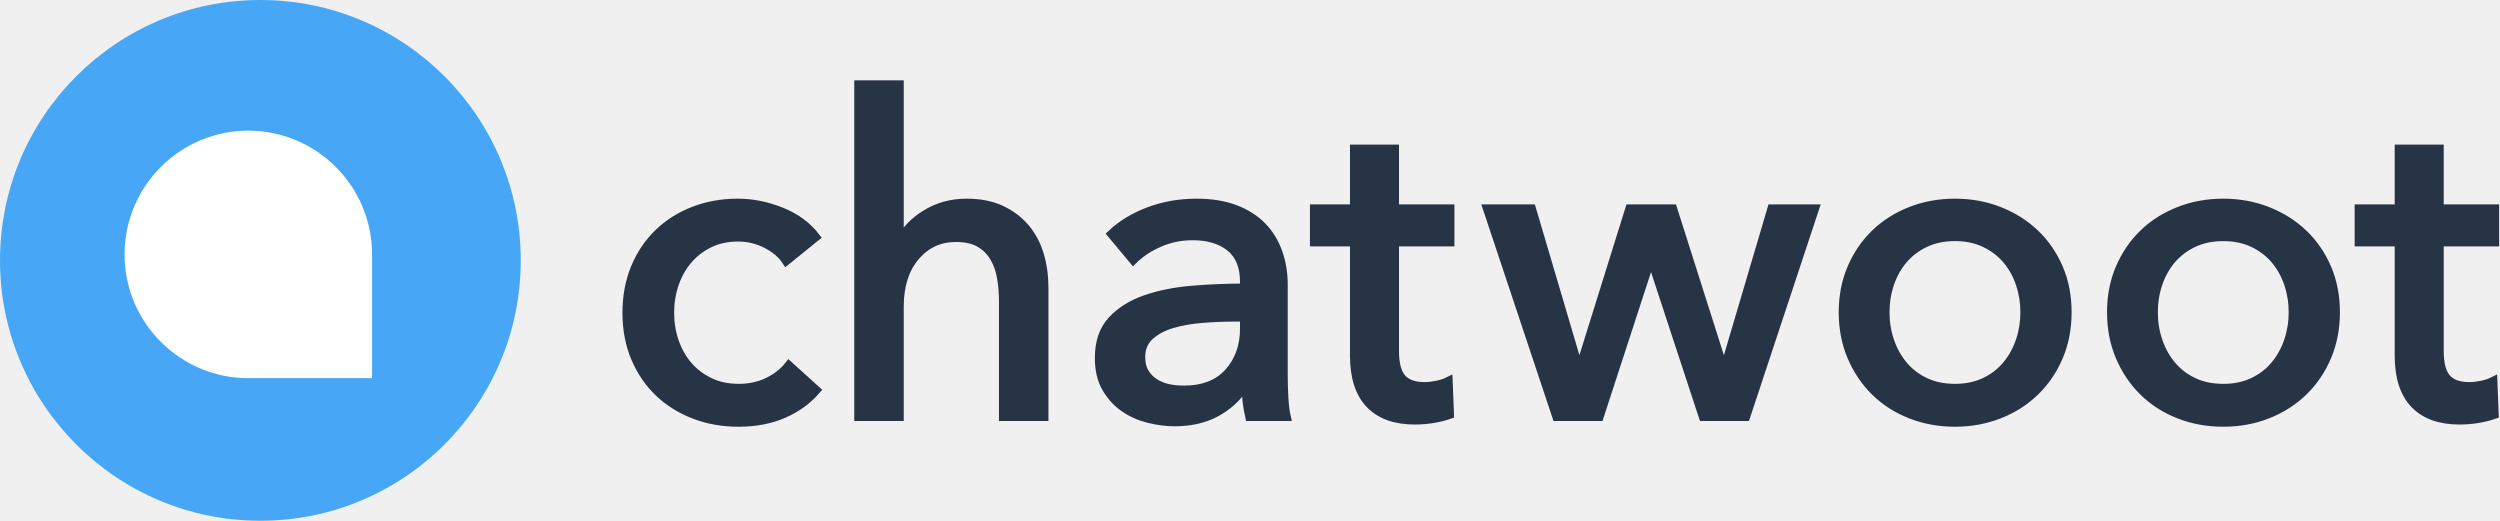
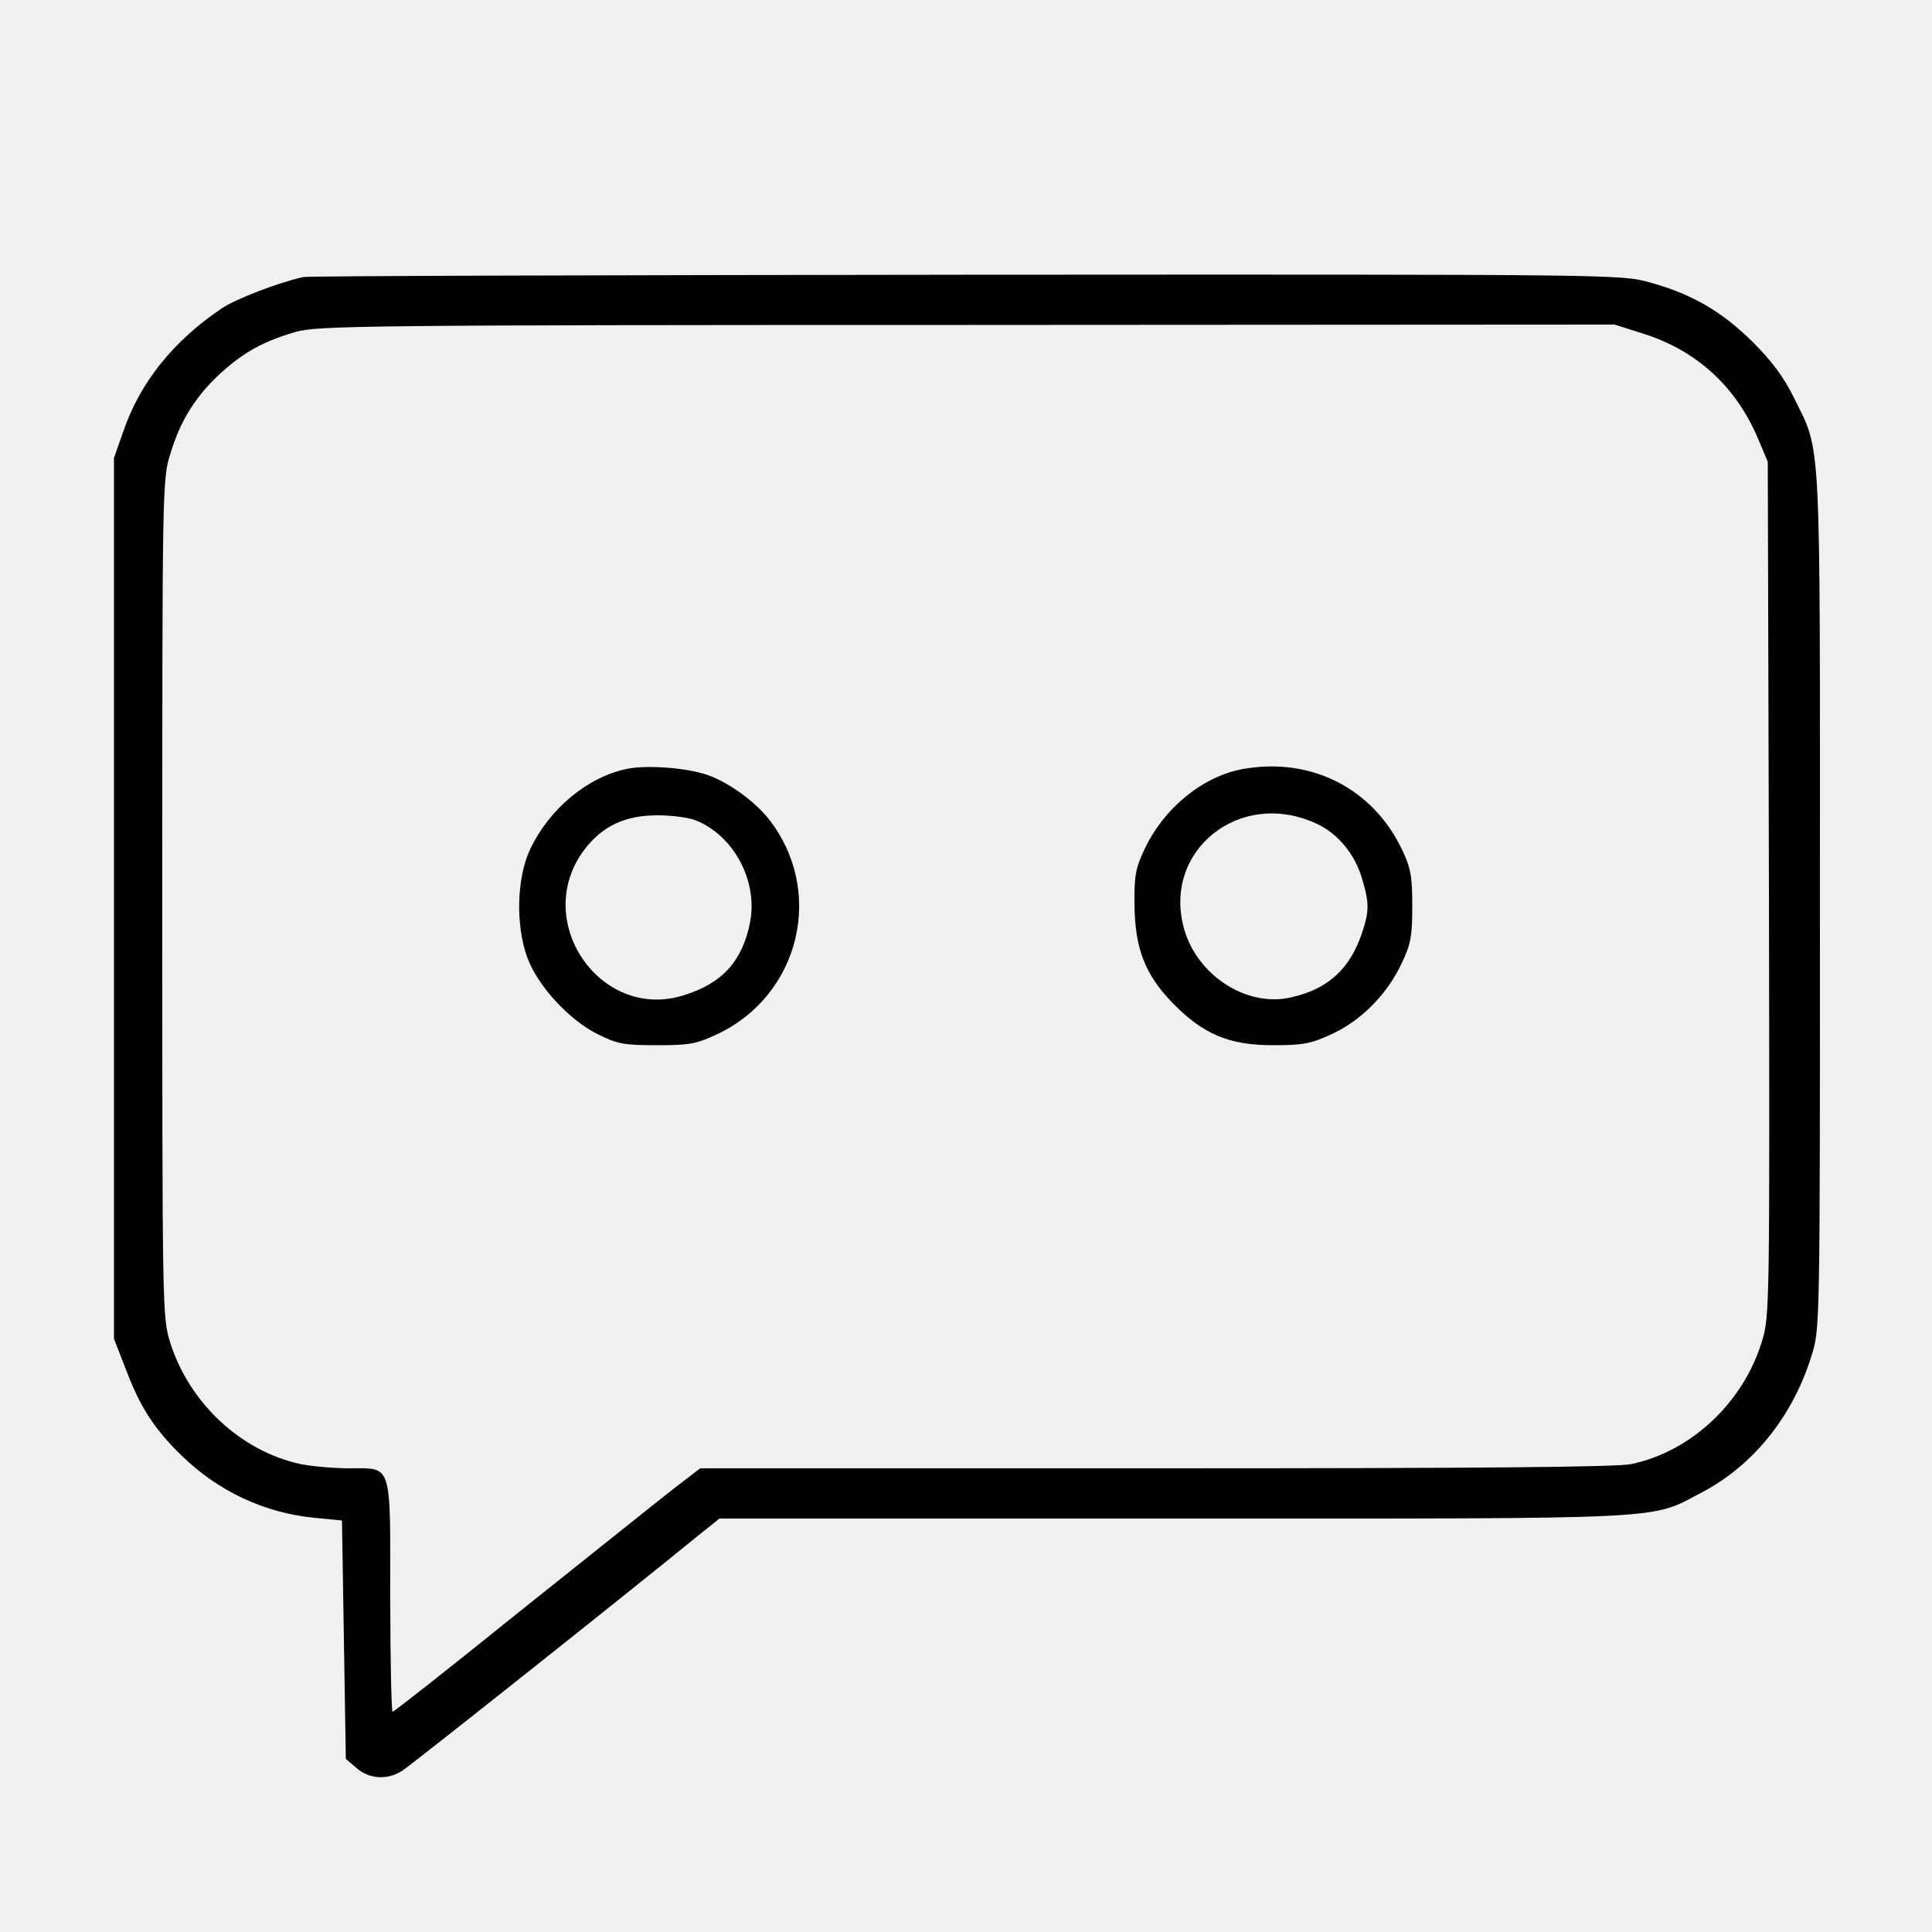
- <svg xmlns="http://www.w3.org/2000/svg" width="2458px" height="512px" viewBox="0 0 2458 512" version="1.1">
-   <g id="Logo" stroke="none" stroke-width="1" fill="none" fill-rule="evenodd">
-     <g id="on_white" fill-rule="nonzero">
-       <g id="woot-log">
-         <circle id="Oval" fill="#47A7F6" cx="256" cy="256" r="256" />
-         <path d="M362.808,368.808 L244.123,368.808 C178.699,368.808 125.457,315.562 125.457,250.122 C125.457,184.703 178.699,131.457 244.124,131.457 C309.565,131.457 362.808,184.703 362.808,250.122 L362.808,368.808 Z" id="Fill-1" stroke="#FFFFFF" stroke-width="6" fill="#FFFFFF" />
-       </g>
-       <path d="M772.982,256.848 C768.658,250.217 762.171,244.667 753.522,240.198 C744.872,235.73 735.647,233.495 725.844,233.495 C715.177,233.495 705.735,235.513 697.518,239.55 C689.302,243.586 682.31,248.992 676.544,255.767 C670.778,262.542 666.381,270.398 663.354,279.336 C660.327,288.273 658.813,297.643 658.813,307.446 C658.813,317.248 660.327,326.618 663.354,335.555 C666.381,344.493 670.778,352.349 676.544,359.124 C682.31,365.899 689.374,371.305 697.735,375.341 C706.095,379.378 715.609,381.396 726.277,381.396 C736.656,381.396 746.098,379.378 754.603,375.341 C763.108,371.305 770.099,365.827 775.577,358.908 L802.822,383.558 C794.173,393.649 783.361,401.505 770.387,407.127 C757.414,412.749 742.71,415.56 726.277,415.56 C710.42,415.56 695.789,412.965 682.382,407.776 C668.976,402.586 657.372,395.307 647.569,385.937 C637.767,376.567 630.055,365.251 624.433,351.989 C618.811,338.727 616,323.879 616,307.446 C616,291.3 618.739,276.597 624.217,263.335 C629.695,250.073 637.335,238.685 647.137,229.171 C656.939,219.657 668.544,212.305 681.95,207.115 C695.356,201.926 709.843,199.331 725.412,199.331 C739.827,199.331 754.17,202.214 768.441,207.98 C782.713,213.746 794.028,222.107 802.389,233.063 L772.982,256.848 Z M885.421,236.09 C890.322,225.999 898.683,217.35 910.504,210.143 C922.324,202.935 935.586,199.331 950.29,199.331 C963.552,199.331 974.94,201.565 984.454,206.034 C993.968,210.503 1001.896,216.485 1008.239,223.981 C1014.582,231.477 1019.267,240.27 1022.294,250.361 C1025.321,260.452 1026.835,271.263 1026.835,282.795 L1026.835,409.938 L986.184,409.938 L986.184,296.634 C986.184,288.273 985.535,280.345 984.238,272.849 C982.94,265.353 980.562,258.722 977.102,252.956 C973.643,247.19 968.958,242.577 963.047,239.117 C957.137,235.658 949.425,233.928 939.911,233.928 C923.766,233.928 910.504,240.054 900.125,252.307 C889.746,264.56 884.556,280.921 884.556,301.391 L884.556,409.938 L843.905,409.938 L843.905,83 L884.556,83 L884.556,236.09 L885.421,236.09 Z M1223.171,277.174 C1223.171,261.893 1218.558,250.577 1209.332,243.226 C1200.106,235.874 1187.853,232.198 1172.573,232.198 C1161.041,232.198 1150.157,234.432 1139.923,238.901 C1129.688,243.37 1121.111,249.064 1114.191,255.983 L1092.568,230.036 C1102.659,220.522 1114.984,213.026 1129.544,207.548 C1144.103,202.07 1159.743,199.331 1176.465,199.331 C1191.169,199.331 1203.926,201.421 1214.738,205.602 C1225.549,209.782 1234.415,215.476 1241.334,222.684 C1248.253,229.892 1253.443,238.396 1256.902,248.199 C1260.362,258.001 1262.092,268.524 1262.092,279.768 L1262.092,369.287 C1262.092,376.206 1262.308,383.486 1262.741,391.126 C1263.173,398.766 1263.966,405.037 1265.119,409.938 L1228.36,409.938 C1226.054,400.136 1224.9,390.333 1224.9,380.531 L1223.603,380.531 C1216.107,391.487 1206.665,399.991 1195.277,406.046 C1183.889,412.1 1170.411,415.128 1154.842,415.128 C1146.77,415.128 1138.337,414.046 1129.544,411.884 C1120.75,409.722 1112.75,406.19 1105.542,401.289 C1098.334,396.388 1092.352,389.901 1087.595,381.828 C1082.838,373.756 1080.46,363.809 1080.46,351.989 C1080.46,336.42 1084.64,324.095 1093.001,315.014 C1101.362,305.932 1112.317,299.013 1125.868,294.256 C1139.418,289.499 1154.698,286.399 1171.708,284.958 C1188.718,283.516 1205.872,282.795 1223.171,282.795 L1223.171,277.174 Z M1213.224,312.203 C1203.133,312.203 1192.682,312.635 1181.871,313.5 C1171.059,314.365 1161.257,316.095 1152.464,318.689 C1143.67,321.284 1136.391,325.176 1130.625,330.366 C1124.859,335.555 1121.976,342.475 1121.976,351.124 C1121.976,357.178 1123.201,362.224 1125.651,366.26 C1128.102,370.296 1131.345,373.612 1135.382,376.206 C1139.418,378.801 1143.887,380.603 1148.788,381.612 C1153.689,382.621 1158.734,383.126 1163.924,383.126 C1182.952,383.126 1197.584,377.432 1207.818,366.044 C1218.053,354.655 1223.171,340.312 1223.171,323.014 L1223.171,312.203 L1213.224,312.203 Z M1425.993,238.252 L1371.504,238.252 L1371.504,345.069 C1371.504,357.467 1373.81,366.332 1378.423,371.666 C1383.036,376.999 1390.388,379.666 1400.478,379.666 C1404.226,379.666 1408.263,379.234 1412.587,378.369 C1416.912,377.504 1420.804,376.206 1424.264,374.477 L1425.561,407.776 C1420.66,409.506 1415.254,410.875 1409.344,411.884 C1403.433,412.893 1397.307,413.398 1390.964,413.398 C1371.648,413.398 1356.872,408.064 1346.637,397.397 C1336.402,386.729 1331.285,370.729 1331.285,349.394 L1331.285,238.252 L1291.931,238.252 L1291.931,204.953 L1331.285,204.953 L1331.285,146.139 L1371.504,146.139 L1371.504,204.953 L1425.993,204.953 L1425.993,238.252 Z M1506.078,204.953 L1552.351,361.503 L1553.216,361.503 L1602.083,204.953 L1644.897,204.953 L1694.629,361.503 L1695.494,361.503 L1741.767,204.953 L1784.581,204.953 L1716.685,409.938 L1674.304,409.938 L1623.706,255.983 L1622.841,255.983 L1572.676,409.938 L1530.295,409.938 L1461.967,204.953 L1506.078,204.953 Z M2032.811,307.013 C2032.811,322.87 2030,337.429 2024.378,350.691 C2018.756,363.953 2010.972,375.413 2001.026,385.072 C1991.079,394.73 1979.331,402.226 1965.78,407.56 C1952.23,412.893 1937.671,415.56 1922.102,415.56 C1906.534,415.56 1891.974,412.893 1878.424,407.56 C1864.873,402.226 1853.197,394.73 1843.395,385.072 C1833.592,375.413 1825.88,363.953 1820.258,350.691 C1814.636,337.429 1811.825,322.87 1811.825,307.013 C1811.825,291.156 1814.636,276.669 1820.258,263.551 C1825.88,250.433 1833.592,239.117 1843.395,229.603 C1853.197,220.089 1864.873,212.665 1878.424,207.332 C1891.974,201.998 1906.534,199.331 1922.102,199.331 C1937.671,199.331 1952.23,201.998 1965.78,207.332 C1979.331,212.665 1991.079,220.089 2001.026,229.603 C2010.972,239.117 2018.756,250.433 2024.378,263.551 C2030,276.669 2032.811,291.156 2032.811,307.013 Z M1990.43,307.013 C1990.43,297.211 1988.917,287.841 1985.89,278.903 C1982.862,269.966 1978.466,262.11 1972.7,255.334 C1966.934,248.559 1959.798,243.154 1951.293,239.117 C1942.788,235.081 1933.058,233.063 1922.102,233.063 C1911.146,233.063 1901.416,235.081 1892.911,239.117 C1884.406,243.154 1877.271,248.559 1871.505,255.334 C1865.738,262.11 1861.342,269.966 1858.315,278.903 C1855.287,287.841 1853.774,297.211 1853.774,307.013 C1853.774,316.816 1855.287,326.185 1858.315,335.123 C1861.342,344.06 1865.738,351.989 1871.505,358.908 C1877.271,365.827 1884.406,371.305 1892.911,375.341 C1901.416,379.378 1911.146,381.396 1922.102,381.396 C1933.058,381.396 1942.788,379.378 1951.293,375.341 C1959.798,371.305 1966.934,365.827 1972.7,358.908 C1978.466,351.989 1982.862,344.06 1985.89,335.123 C1988.917,326.185 1990.43,316.816 1990.43,307.013 Z M2296.611,307.013 C2296.611,322.87 2293.8,337.429 2288.178,350.691 C2282.556,363.953 2274.771,375.413 2264.825,385.072 C2254.878,394.73 2243.13,402.226 2229.58,407.56 C2216.029,412.893 2201.47,415.56 2185.901,415.56 C2170.333,415.56 2155.774,412.893 2142.223,407.56 C2128.673,402.226 2116.996,394.73 2107.194,385.072 C2097.392,375.413 2089.68,363.953 2084.058,350.691 C2078.436,337.429 2075.625,322.87 2075.625,307.013 C2075.625,291.156 2078.436,276.669 2084.058,263.551 C2089.68,250.433 2097.392,239.117 2107.194,229.603 C2116.996,220.089 2128.673,212.665 2142.223,207.332 C2155.774,201.998 2170.333,199.331 2185.901,199.331 C2201.47,199.331 2216.029,201.998 2229.58,207.332 C2243.13,212.665 2254.878,220.089 2264.825,229.603 C2274.771,239.117 2282.556,250.433 2288.178,263.551 C2293.8,276.669 2296.611,291.156 2296.611,307.013 Z M2254.23,307.013 C2254.23,297.211 2252.716,287.841 2249.689,278.903 C2246.662,269.966 2242.265,262.11 2236.499,255.334 C2230.733,248.559 2223.597,243.154 2215.092,239.117 C2206.587,235.081 2196.857,233.063 2185.901,233.063 C2174.946,233.063 2165.215,235.081 2156.71,239.117 C2148.205,243.154 2141.07,248.559 2135.304,255.334 C2129.538,262.11 2125.141,269.966 2122.114,278.903 C2119.087,287.841 2117.573,297.211 2117.573,307.013 C2117.573,316.816 2119.087,326.185 2122.114,335.123 C2125.141,344.06 2129.538,351.989 2135.304,358.908 C2141.07,365.827 2148.205,371.305 2156.71,375.341 C2165.215,379.378 2174.946,381.396 2185.901,381.396 C2196.857,381.396 2206.587,379.378 2215.092,375.341 C2223.597,371.305 2230.733,365.827 2236.499,358.908 C2242.265,351.989 2246.662,344.06 2249.689,335.123 C2252.716,326.185 2254.23,316.816 2254.23,307.013 Z M2453.16,238.252 L2398.671,238.252 L2398.671,345.069 C2398.671,357.467 2400.977,366.332 2405.59,371.666 C2410.203,376.999 2417.554,379.666 2427.645,379.666 C2431.393,379.666 2435.429,379.234 2439.754,378.369 C2444.079,377.504 2447.971,376.206 2451.43,374.477 L2452.728,407.776 C2447.827,409.506 2442.421,410.875 2436.511,411.884 C2430.6,412.893 2424.474,413.398 2418.131,413.398 C2398.815,413.398 2384.039,408.064 2373.804,397.397 C2363.569,386.729 2358.452,370.729 2358.452,349.394 L2358.452,238.252 L2319.098,238.252 L2319.098,204.953 L2358.452,204.953 L2358.452,146.139 L2398.671,146.139 L2398.671,204.953 L2453.16,204.953 L2453.16,238.252 Z" id="chatwoot" stroke="#273445" stroke-width="8" fill="#273444" />
-     </g>
+ <svg xmlns="http://www.w3.org/2000/svg" version="1.0" width="500pt" height="500pt" viewBox="0 0 500 500" preserveAspectRatio="xMidYMid meet">
+   <g transform="translate(0,500) scale(0.1,-0.1)" fill="#000000" stroke="none">
+     <path d="M785 4283 c-64 -14 -176 -57 -211 -81 -125 -84 -212 -192 -255 -319 l-24 -68 0 -1140 0 -1140 32 -82 c36 -95 73 -152 142 -219 95 -93 214 -149 344 -162 l72 -7 5 -308 5 -309 28 -24 c34 -29 81 -31 119 -6 23 15 569 448 755 600 l65 52 1175 0 c1307 0 1230 -4 1368 68 133 70 236 198 284 356 21 67 21 79 21 1175 0 1227 4 1157 -67 1301 -26 53 -56 94 -107 145 -80 79 -157 124 -266 154 -74 21 -84 21 -1770 20 -932 -1 -1704 -3 -1715 -6z m3469 -147 c136 -43 237 -135 294 -267 l27 -64 3 -1105 c2 -1082 2 -1106 -18 -1171 -48 -158 -182 -285 -338 -318 -37 -8 -398 -11 -1231 -11 l-1179 0 -74 -57 c-41 -32 -218 -174 -395 -315 -176 -142 -323 -258 -327 -258 -3 0 -6 134 -6 297 0 352 6 333 -106 333 -40 0 -97 5 -126 11 -155 33 -289 159 -338 316 -20 64 -20 92 -20 1148 0 1070 0 1084 21 1151 26 87 67 151 132 210 60 54 110 81 192 105 56 16 172 18 1737 18 l1677 1 75 -24z" />
+     <path d="M1622 3010 c-102 -21 -201 -104 -250 -208 -35 -74 -38 -197 -7 -281 27 -73 109 -162 183 -198 50 -25 68 -28 152 -28 83 0 102 3 155 28 216 101 281 372 134 558 -37 46 -103 94 -157 113 -53 19 -158 27 -210 16z m181 -134 c98 -41 159 -158 138 -264 -20 -99 -71 -156 -169 -187 -218 -71 -399 193 -259 377 47 61 105 88 189 88 38 0 83 -6 101 -14z" />
+     <path d="M3218 3010 c-104 -18 -206 -101 -256 -208 -23 -48 -27 -70 -26 -142 1 -114 27 -182 99 -256 79 -81 146 -109 260 -109 78 0 98 4 152 29 76 35 144 104 181 184 23 48 27 70 27 147 0 76 -4 99 -26 145 -75 159 -235 241 -411 210z m190 -142 c54 -25 99 -79 117 -142 19 -63 19 -84 -1 -143 -31 -91 -88 -143 -182 -164 -114 -27 -242 55 -277 175 -59 204 144 367 343 274z" />
  </g>
</svg>
